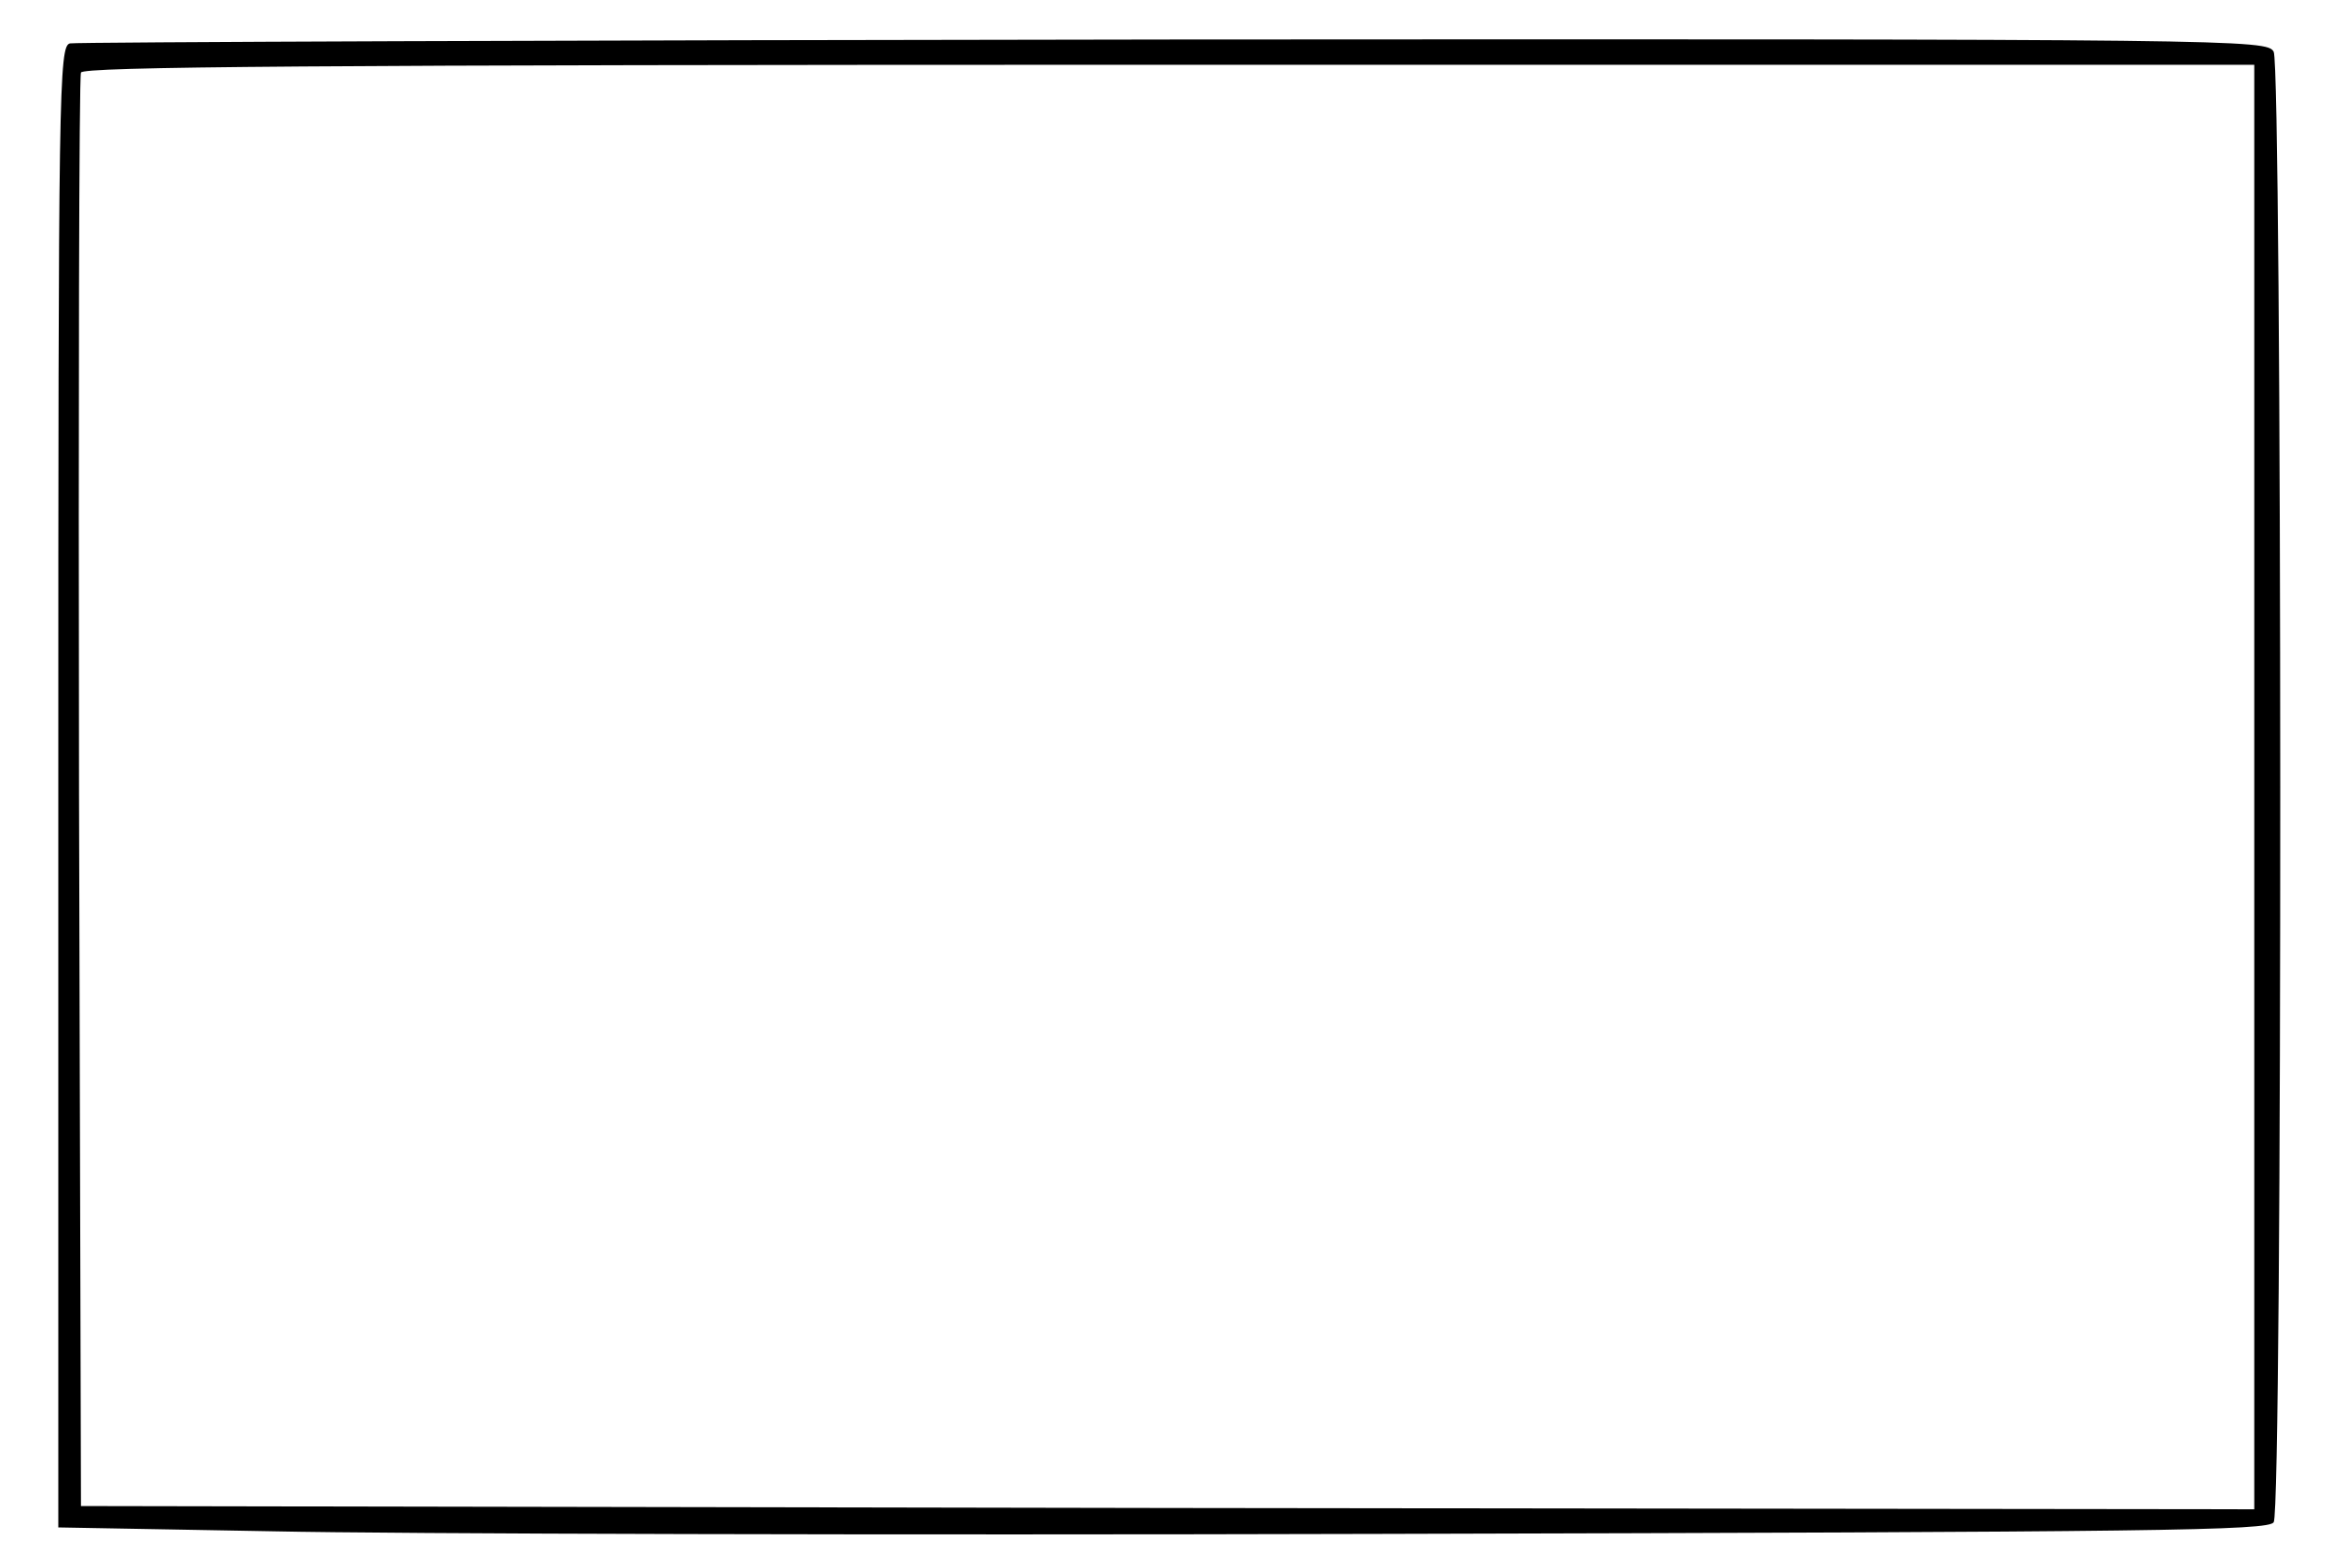
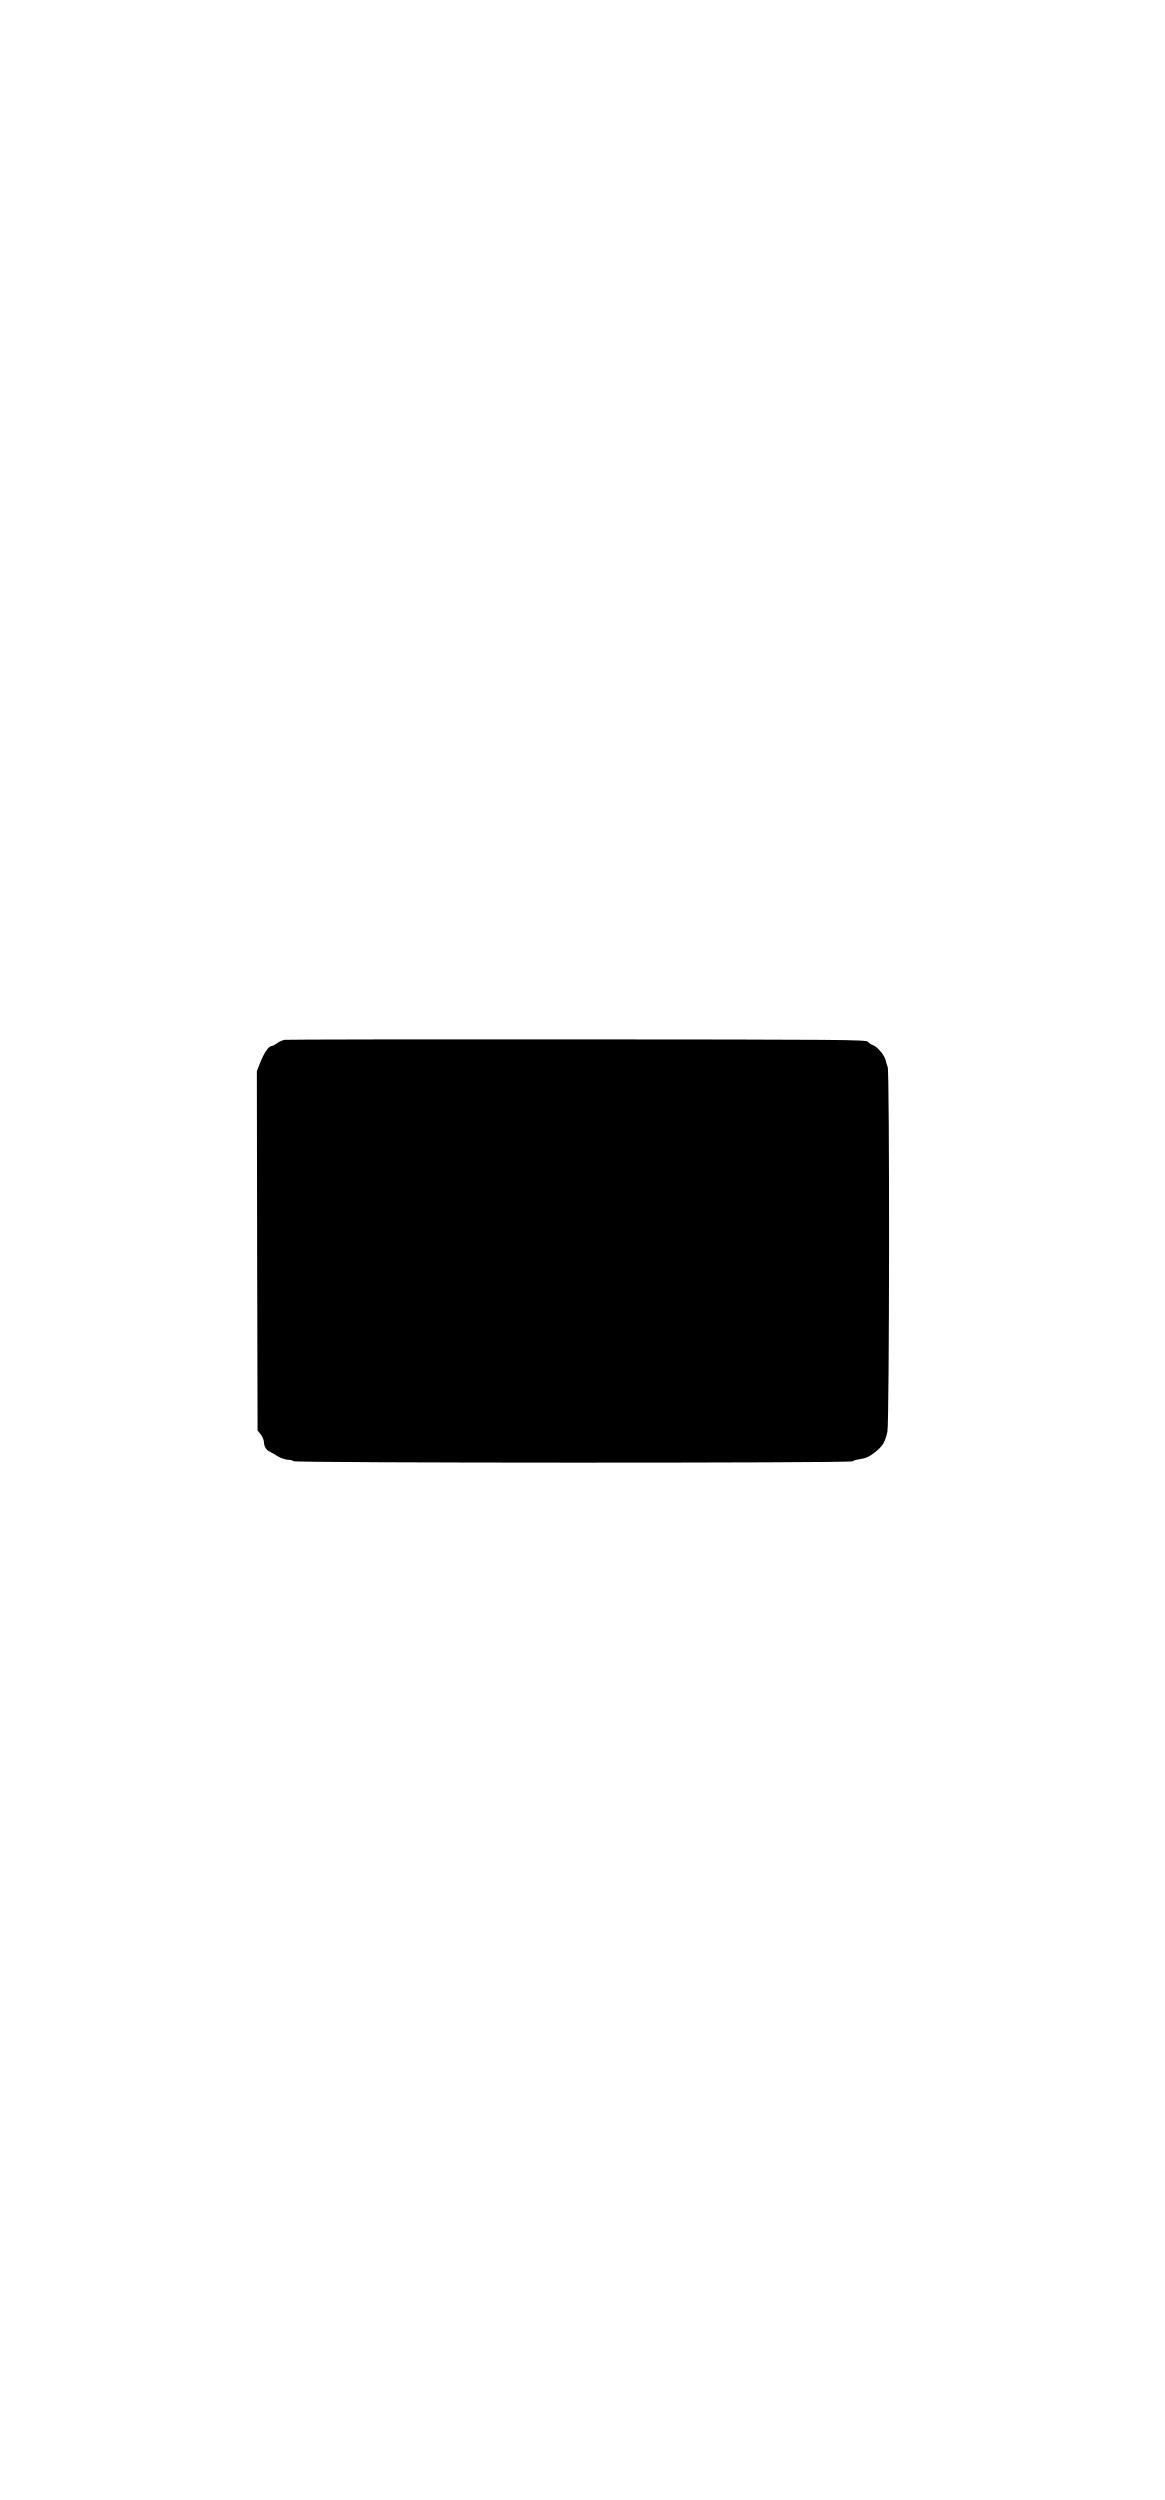
- <svg xmlns="http://www.w3.org/2000/svg" version="1.0" width="360pt" height="242pt" viewBox="0 0 360 242" preserveAspectRatio="xMidYMid meet">
-   <g transform="translate(0,242) scale(0.1,-0.1)" fill="#000000" stroke="none">
-     <path d="M108 2353 c-17 -4 -18 -67 -18 -1148 l0 -1143 333 -6 c182 -4 950 -6 1705 -4 1207 3 1374 5 1382 18 14 21 13 2245 0 2270 -10 19 -46 20 -1698 19 -928 -1 -1695 -4 -1704 -6z m3372 -1148 l0 -1115 -1677 2 -1678 3 -3 1100 c-1 605 0 1106 3 1113 3 9 349 12 1680 12 l1675 0 0 -1115z" />
+ <svg xmlns="http://www.w3.org/2000/svg" version="1.0" width="816pt" height="1752pt" viewBox="0 0 816 1752" preserveAspectRatio="xMidYMid meet">
+   <g transform="translate(0,1752) scale(0.1,-0.1)" fill="#000000" stroke="none">
+     <path d="M1995 10233 c-16 -3 -40 -13 -53 -24 -14 -10 -30 -19 -37 -19 -21 0 -52 -44 -79 -111 l-26 -66 2 -1259 3 -1259 23 -29 c12 -16 22 -40 22 -55 1 -28 16 -53 40 -64 8 -4 33 -18 55 -32 22 -13 54 -24 72 -25 17 0 35 -4 38 -10 8 -13 3911 -14 3919 -1 4 5 29 12 56 16 37 5 64 17 100 46 56 44 73 72 89 147 14 67 16 2519 2 2554 -5 13 -12 35 -15 50 -8 34 -60 95 -89 104 -12 4 -27 14 -34 23 -10 15 -190 16 -2035 17 -1113 1 -2036 -1 -2053 -3z" />
  </g>
</svg>
